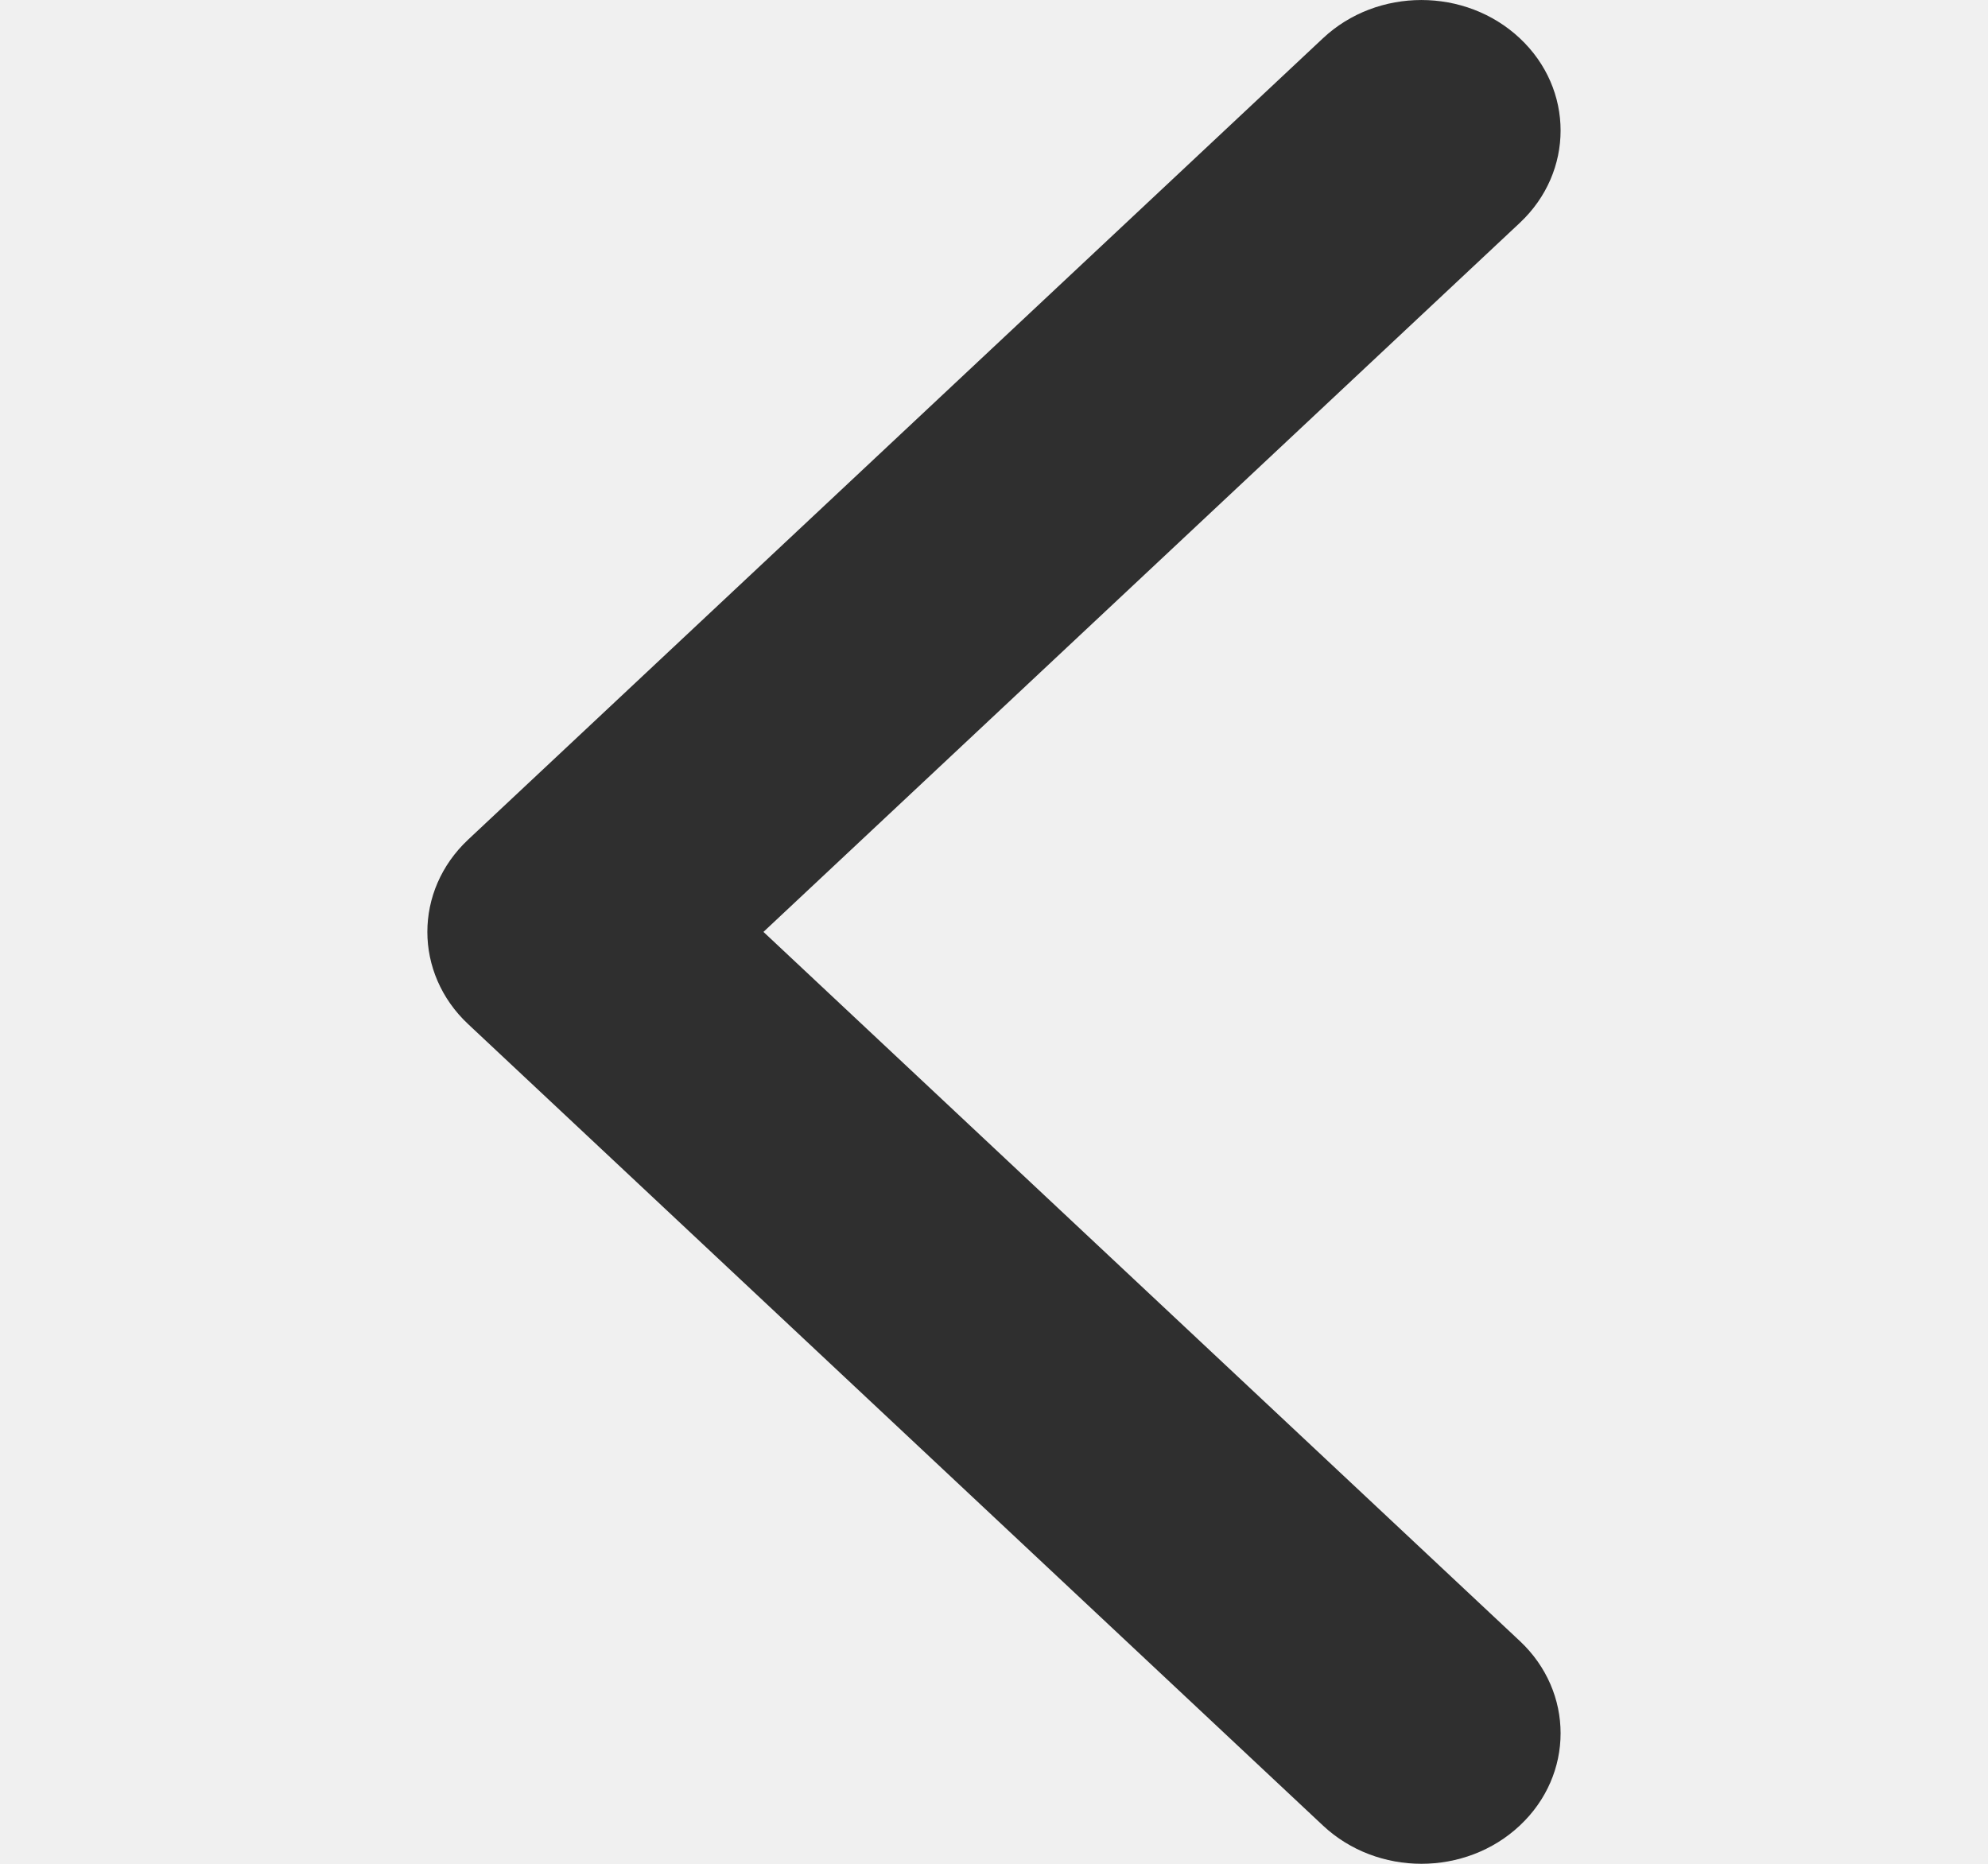
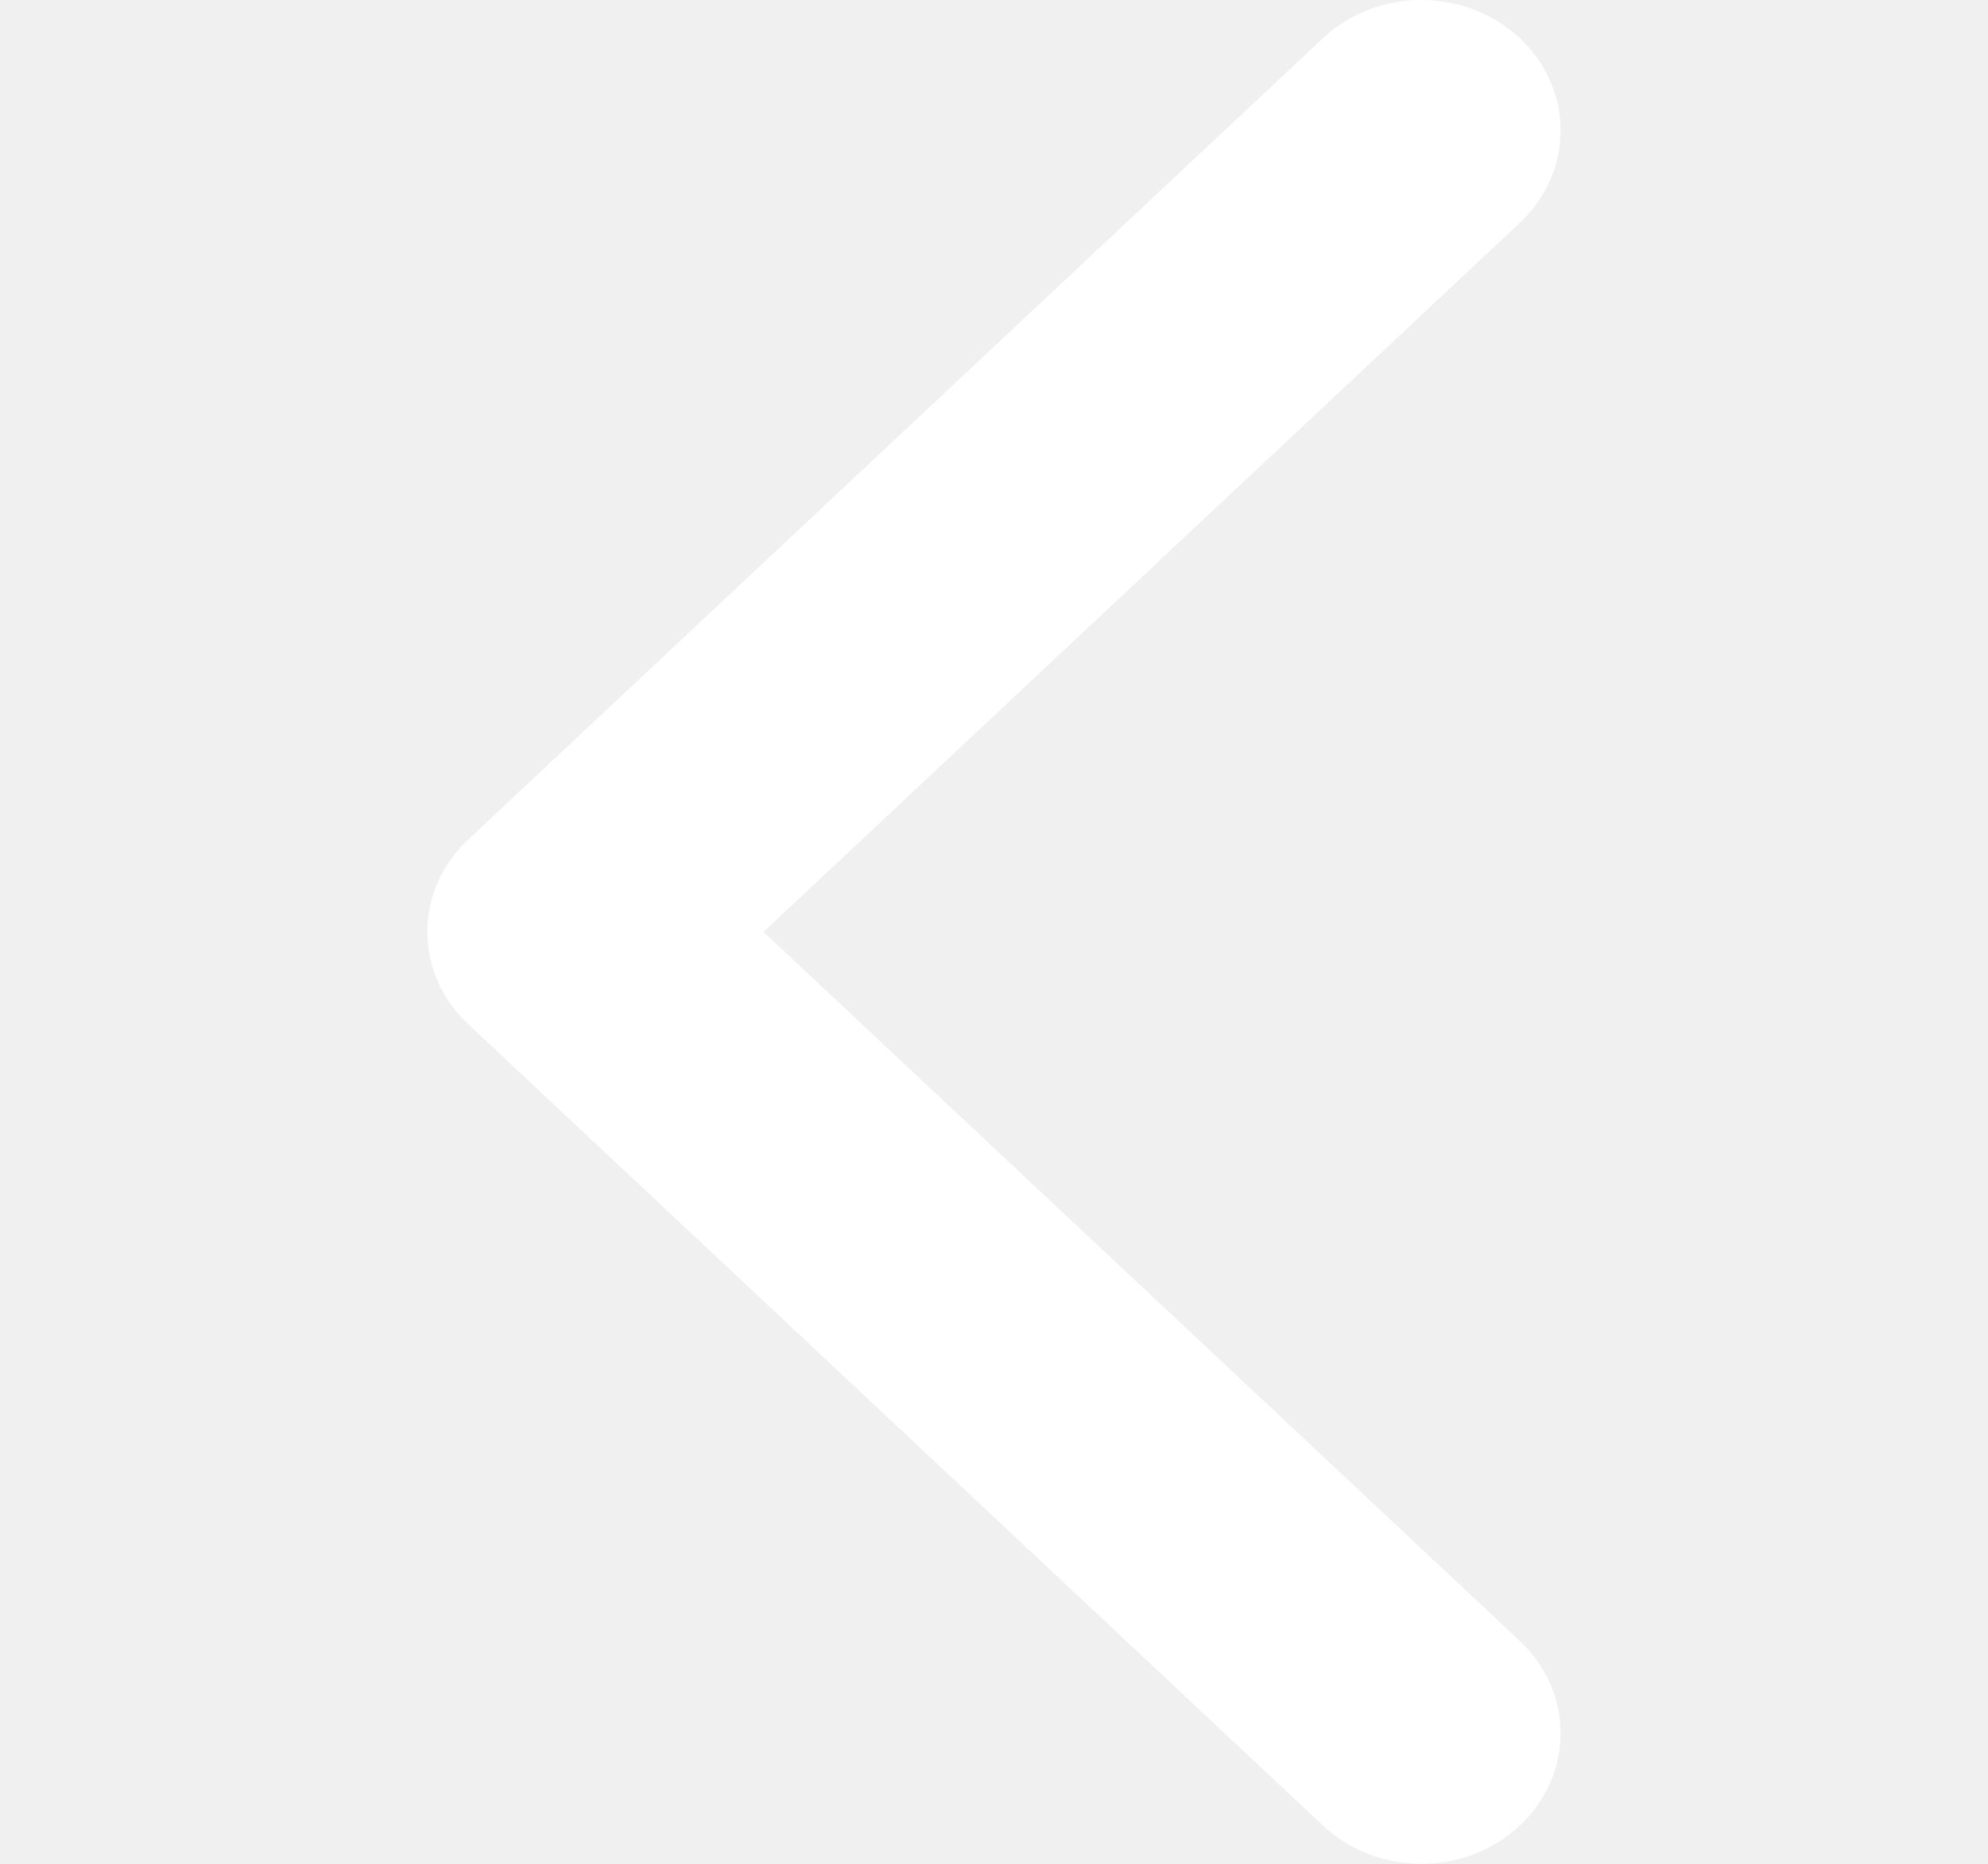
<svg xmlns="http://www.w3.org/2000/svg" width="32" height="30" viewBox="0 0 32 30" fill="none">
  <g clip-path="url(#clip0)">
-     <path d="M7.536 16.485L21.295 29.384C22.171 30.205 23.59 30.205 24.464 29.384C25.339 28.564 25.339 27.234 24.464 26.414L12.289 15L24.464 3.587C25.339 2.766 25.339 1.436 24.464 0.616C23.589 -0.205 22.17 -0.205 21.295 0.616L7.535 13.515C7.098 13.925 6.879 14.462 6.879 15C6.879 15.537 7.098 16.075 7.536 16.485Z" fill="#2F2F2F" />
+     <path d="M7.536 16.485L21.295 29.384C22.171 30.205 23.59 30.205 24.464 29.384C25.339 28.564 25.339 27.234 24.464 26.413L12.289 15L24.464 3.586C25.339 2.766 25.339 1.436 24.464 0.615C23.589 -0.205 22.17 -0.205 21.295 0.615L7.535 13.515C7.098 13.925 6.879 14.462 6.879 15C6.879 15.537 7.098 16.075 7.536 16.485Z" fill="white" />
  </g>
  <defs>
    <clipPath id="clip0">
      <rect width="32" height="30" fill="white" transform="matrix(-1 0 0 1 32 0)" />
    </clipPath>
  </defs>
</svg>
